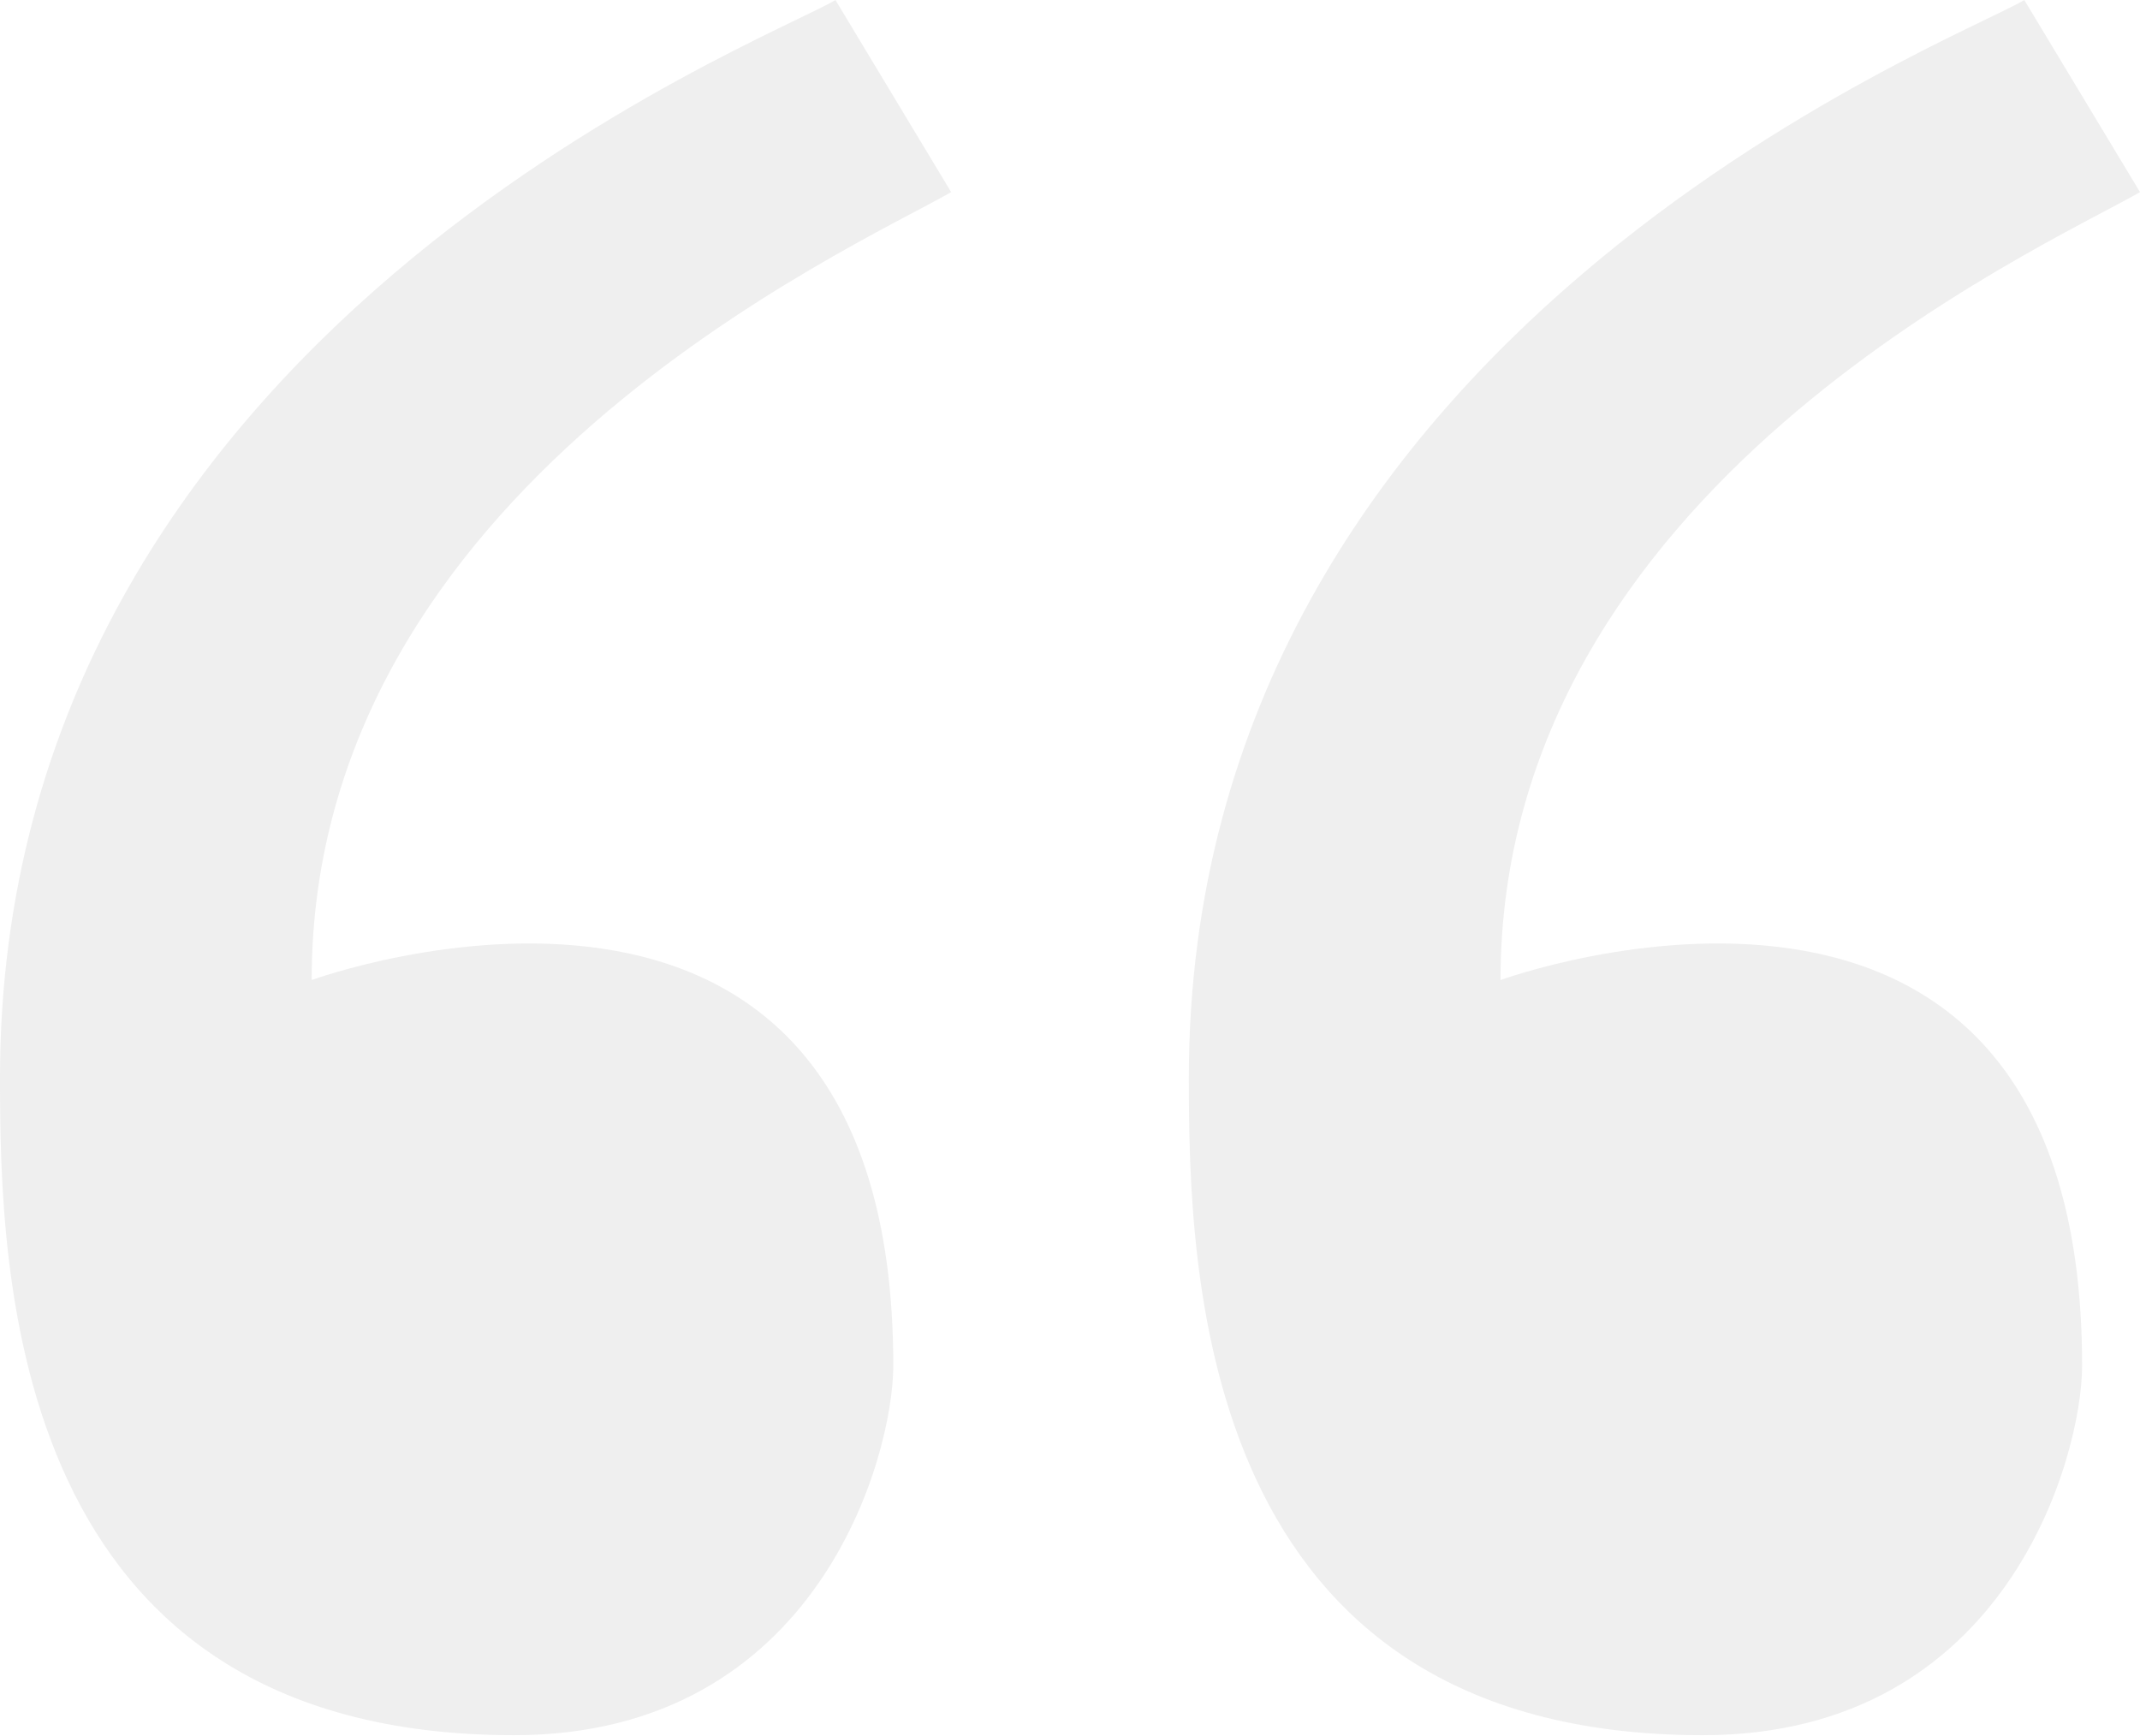
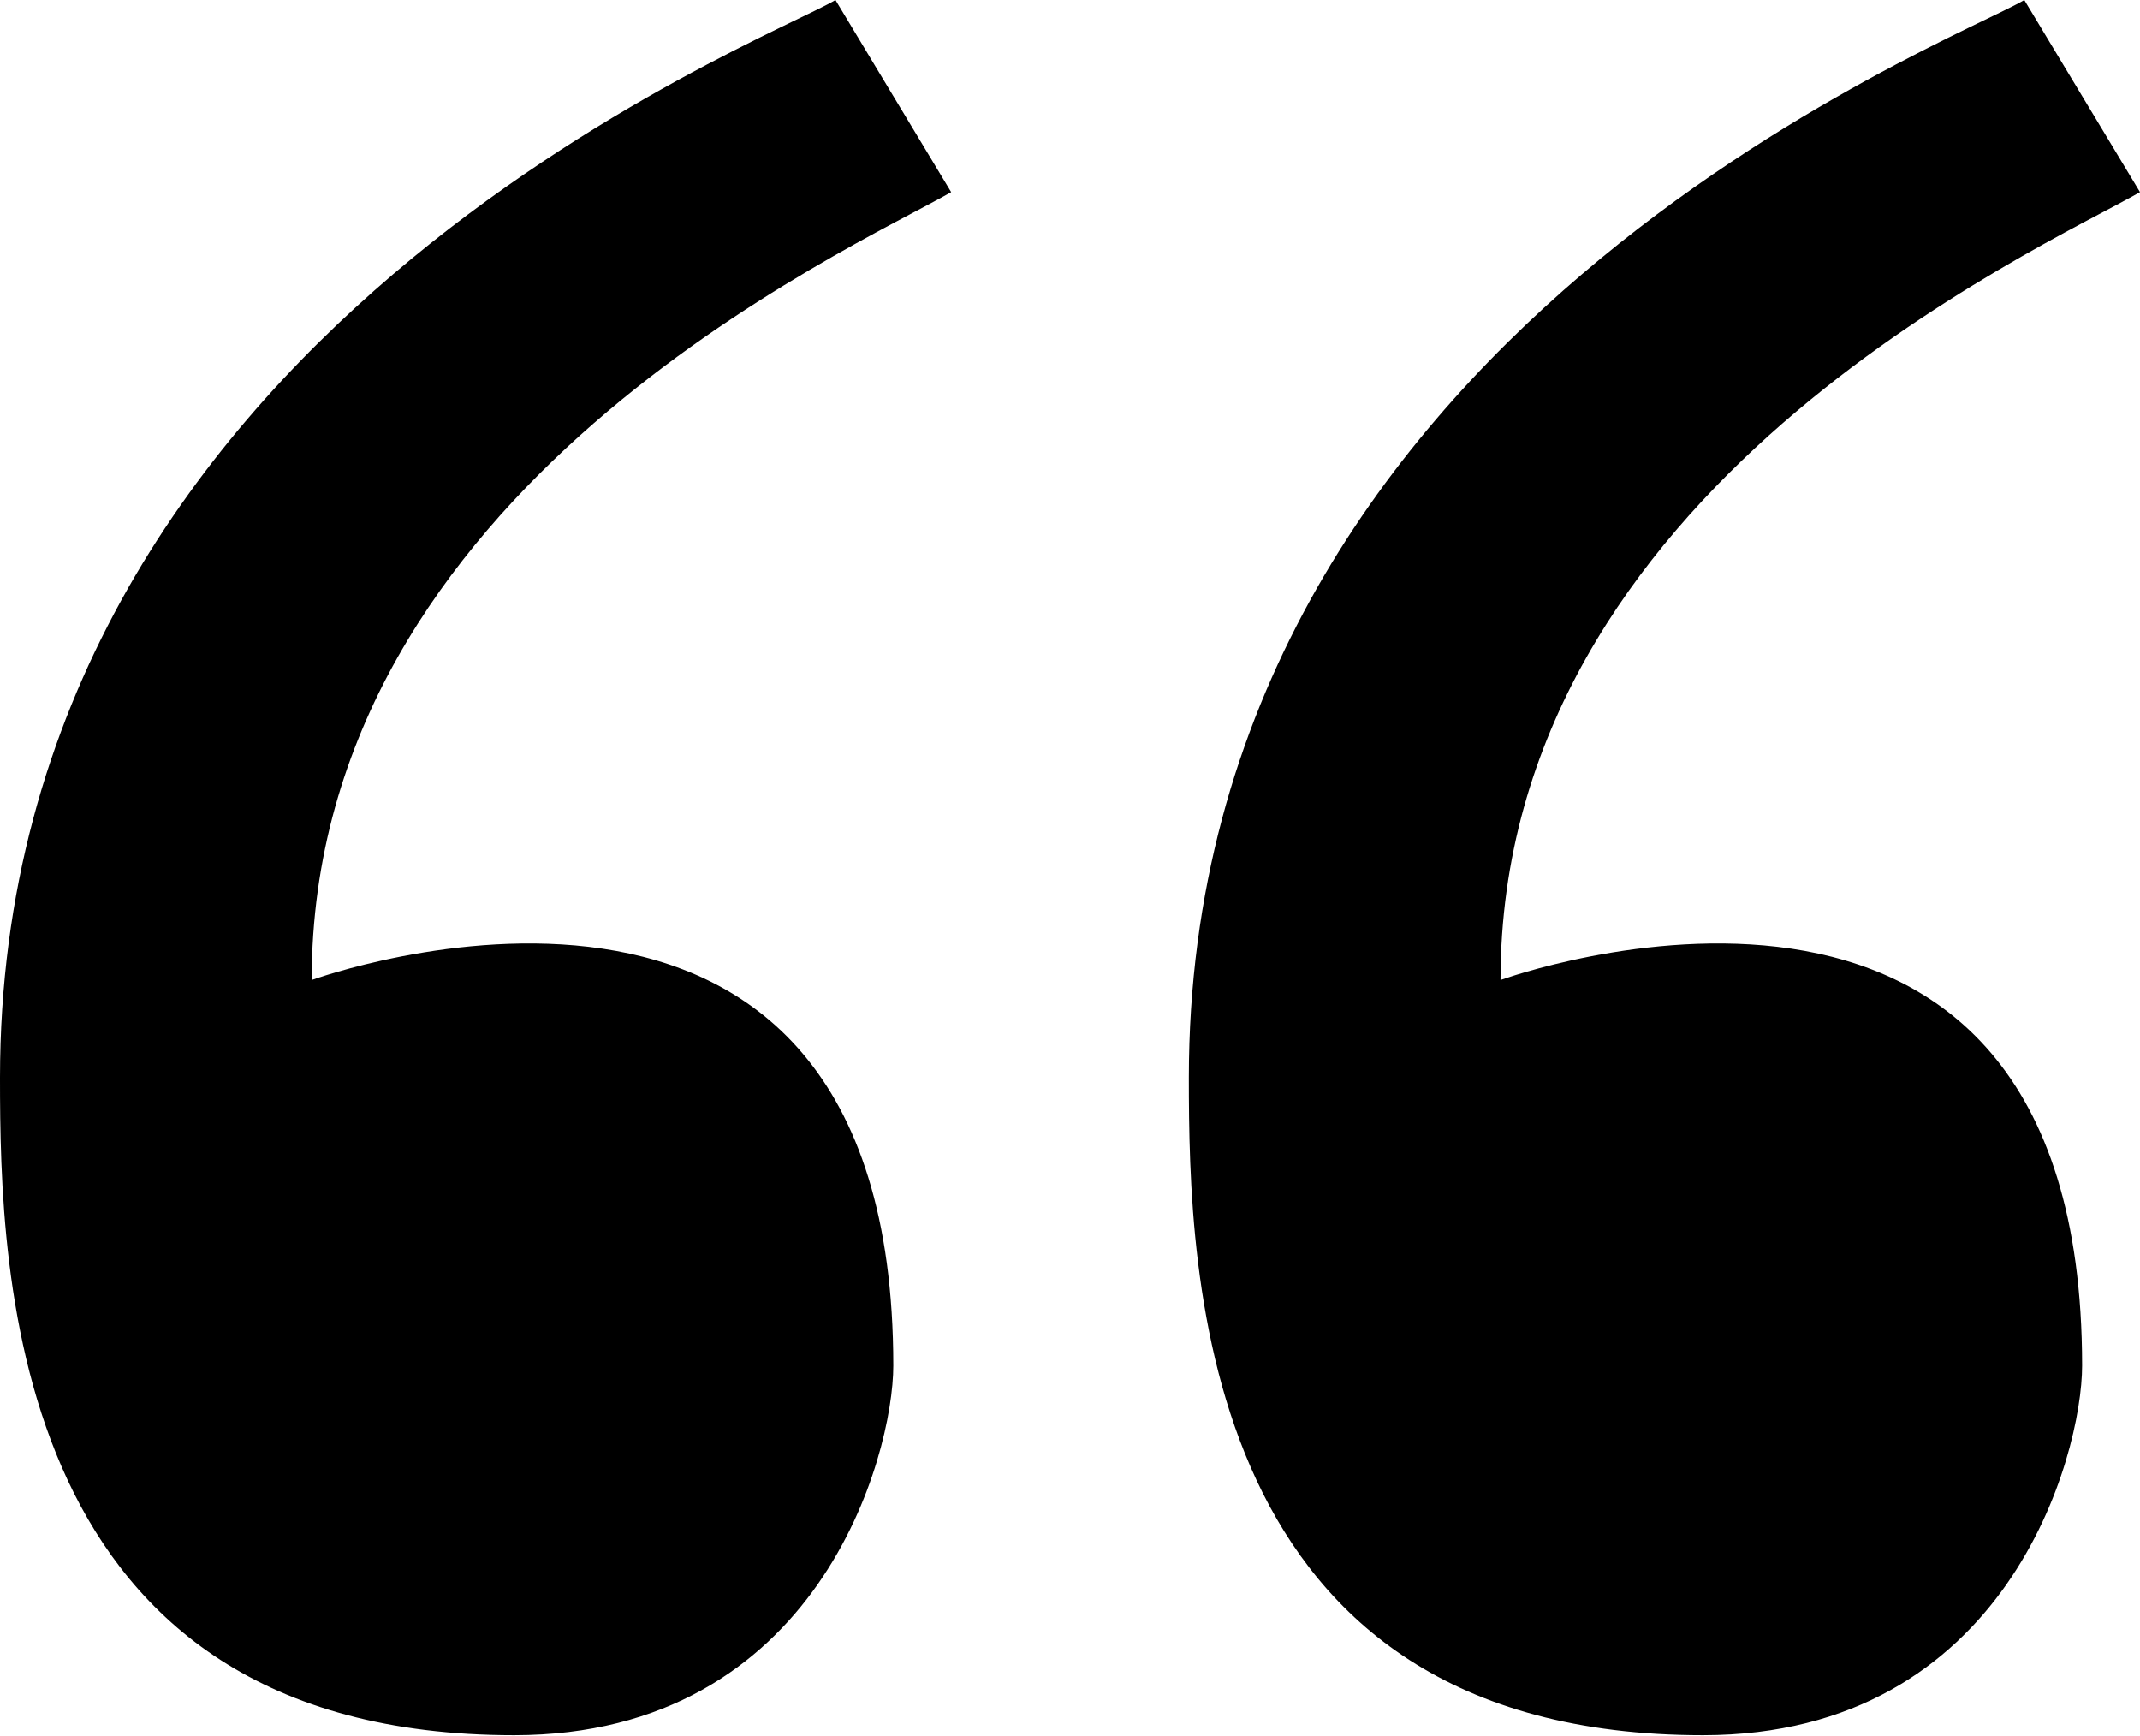
- <svg xmlns="http://www.w3.org/2000/svg" version="1.1" id="Layer_1" x="0px" y="0px" width="78.672px" height="63.789px" viewBox="0 0 78.672 63.789" enable-background="new 0 0 78.672 63.789" xml:space="preserve" fill="#efefef">
+ <svg xmlns="http://www.w3.org/2000/svg" version="1.1" id="Layer_1" x="0px" y="0px" width="78.672px" height="63.789px" viewBox="0 0 78.672 63.789" enable-background="new 0 0 78.672 63.789" xml:space="preserve">
  <g>
    <path d="M34.967,7.063L30.713,0C28.272,1.495,0,12.207,0,39.617c0,7.231,0.336,24.172,18.9,24.172 c11.187,0,13.94-10.279,13.94-13.584c0-21.977-21.382-14.177-21.382-14.177C11.458,17.957,31.263,9.184,34.967,7.063z" />
  </g>
  <g>
    <path d="M78.672,7.063L74.418,0c-2.44,1.495-30.713,12.207-30.713,39.617c0,7.231,0.337,24.172,18.9,24.172 c11.187,0,13.939-10.279,13.939-13.584c0-21.977-21.381-14.177-21.381-14.177C55.165,17.957,74.969,9.184,78.672,7.063z" />
  </g>
</svg>
